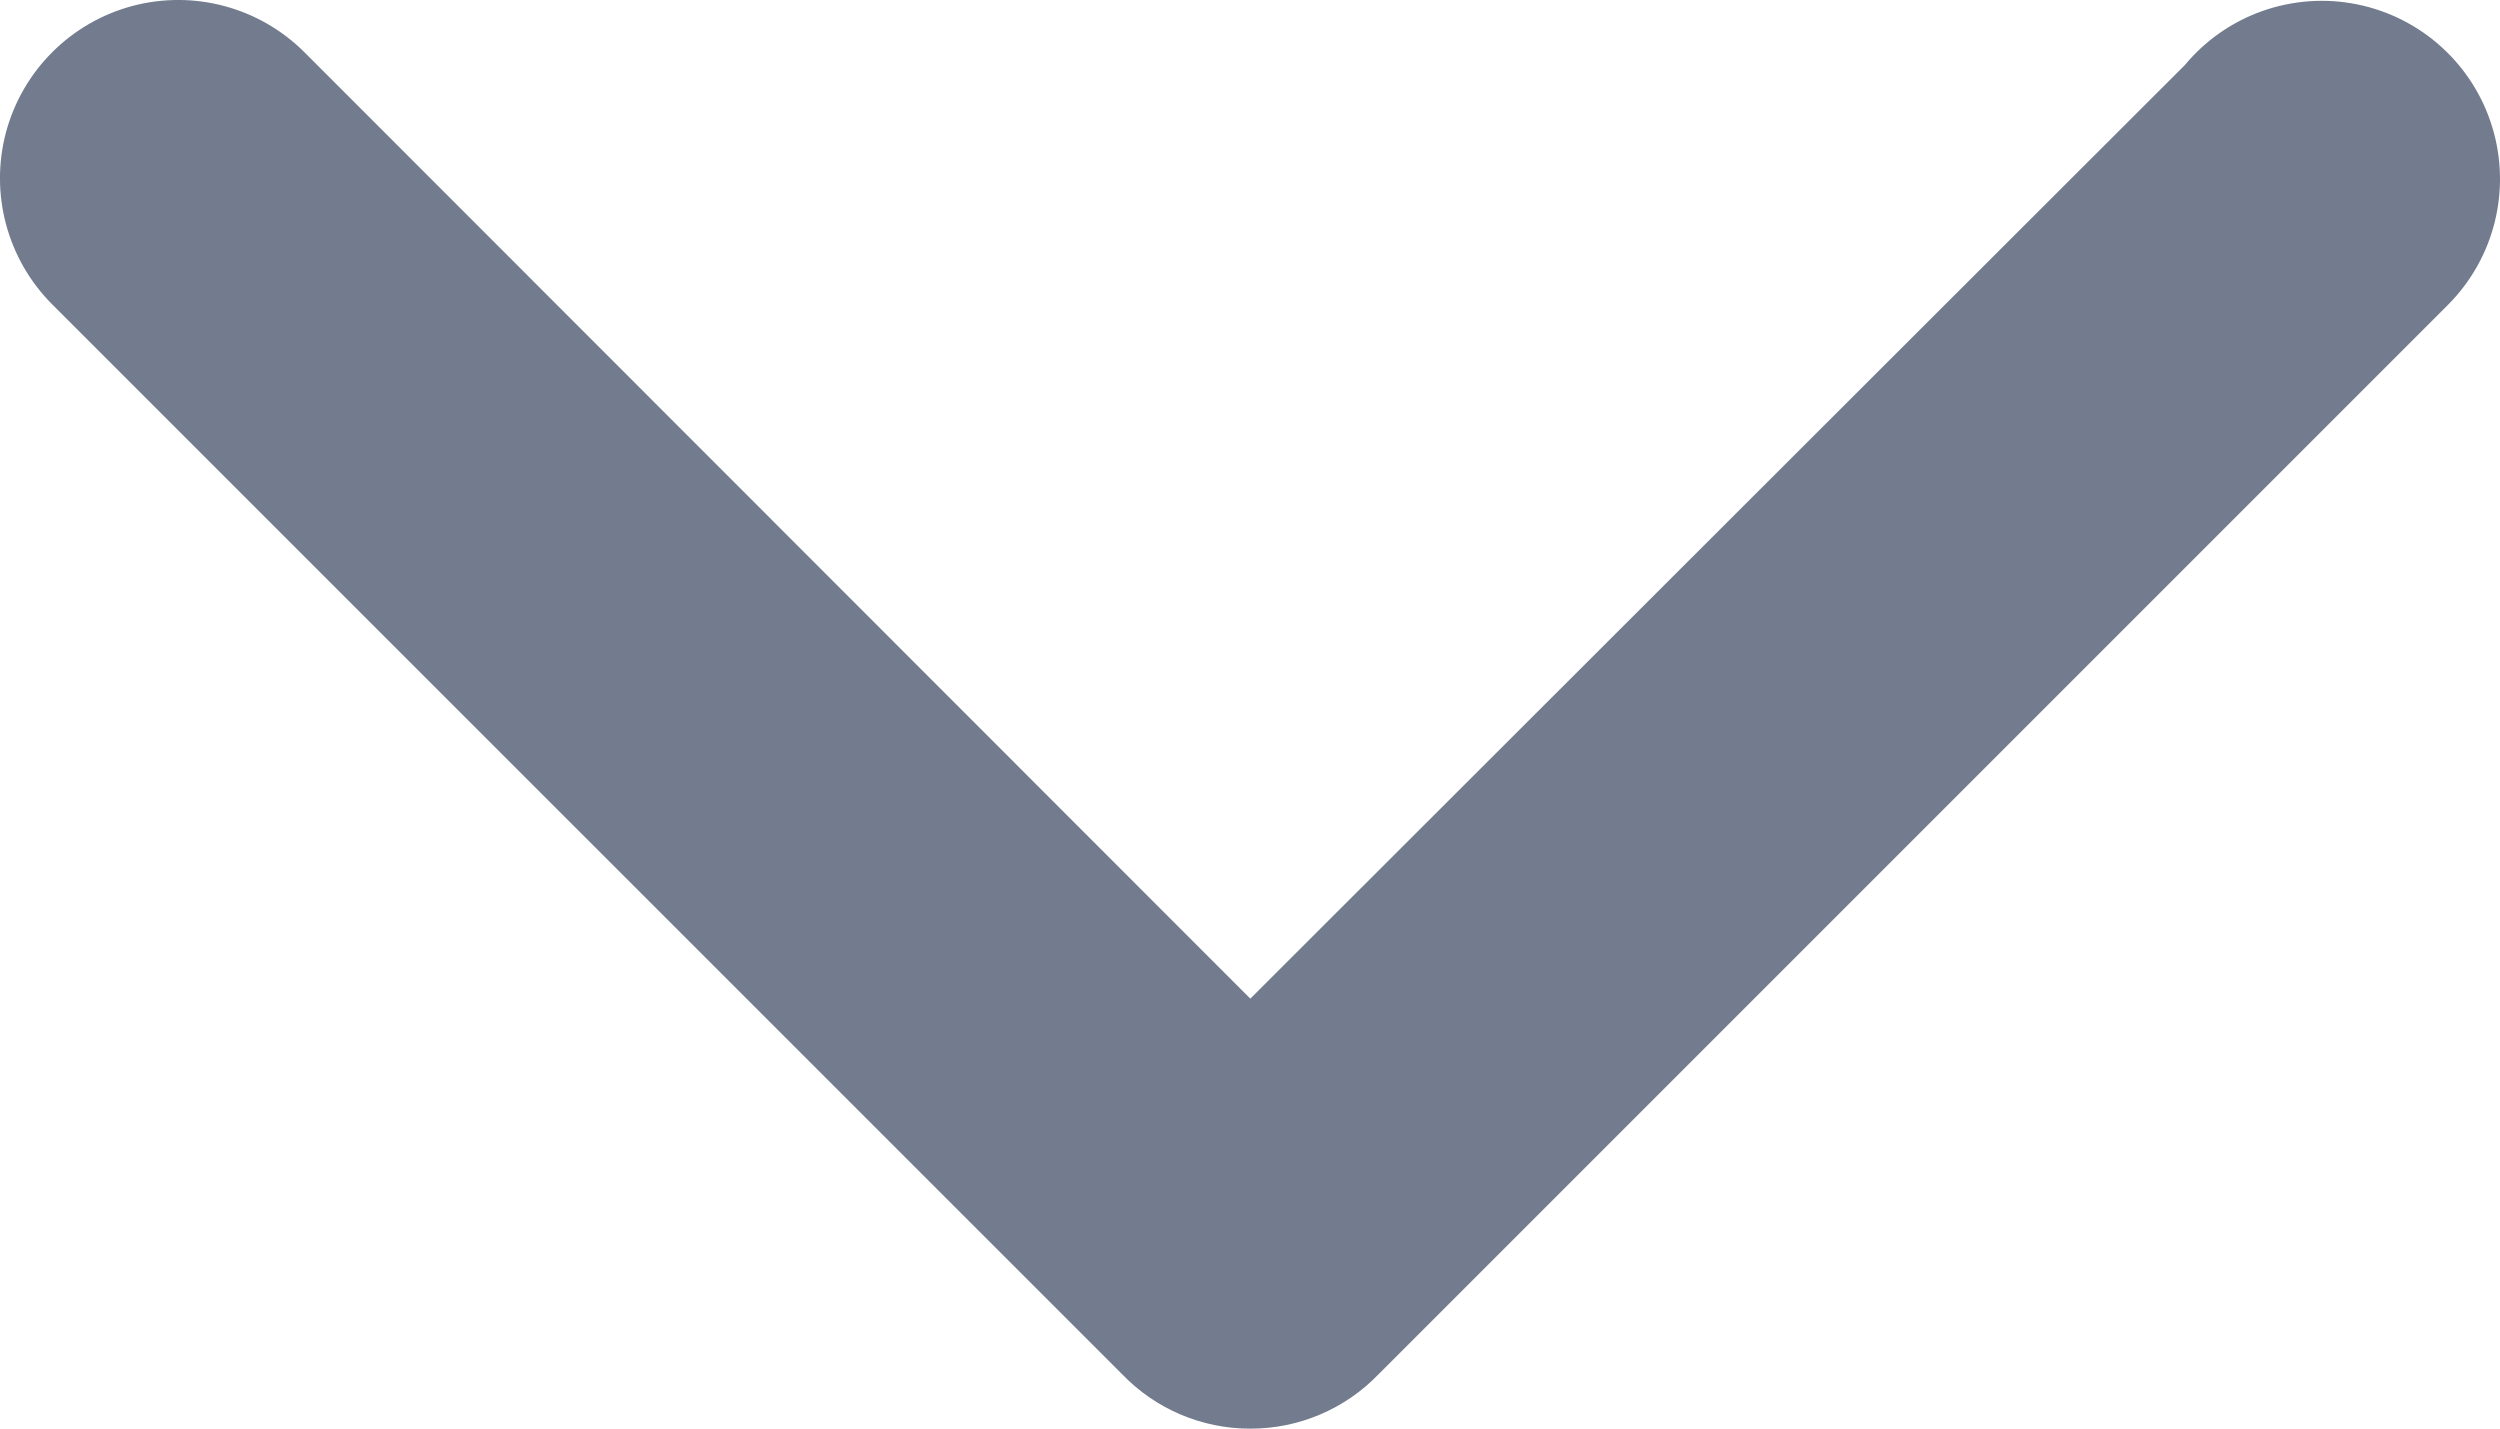
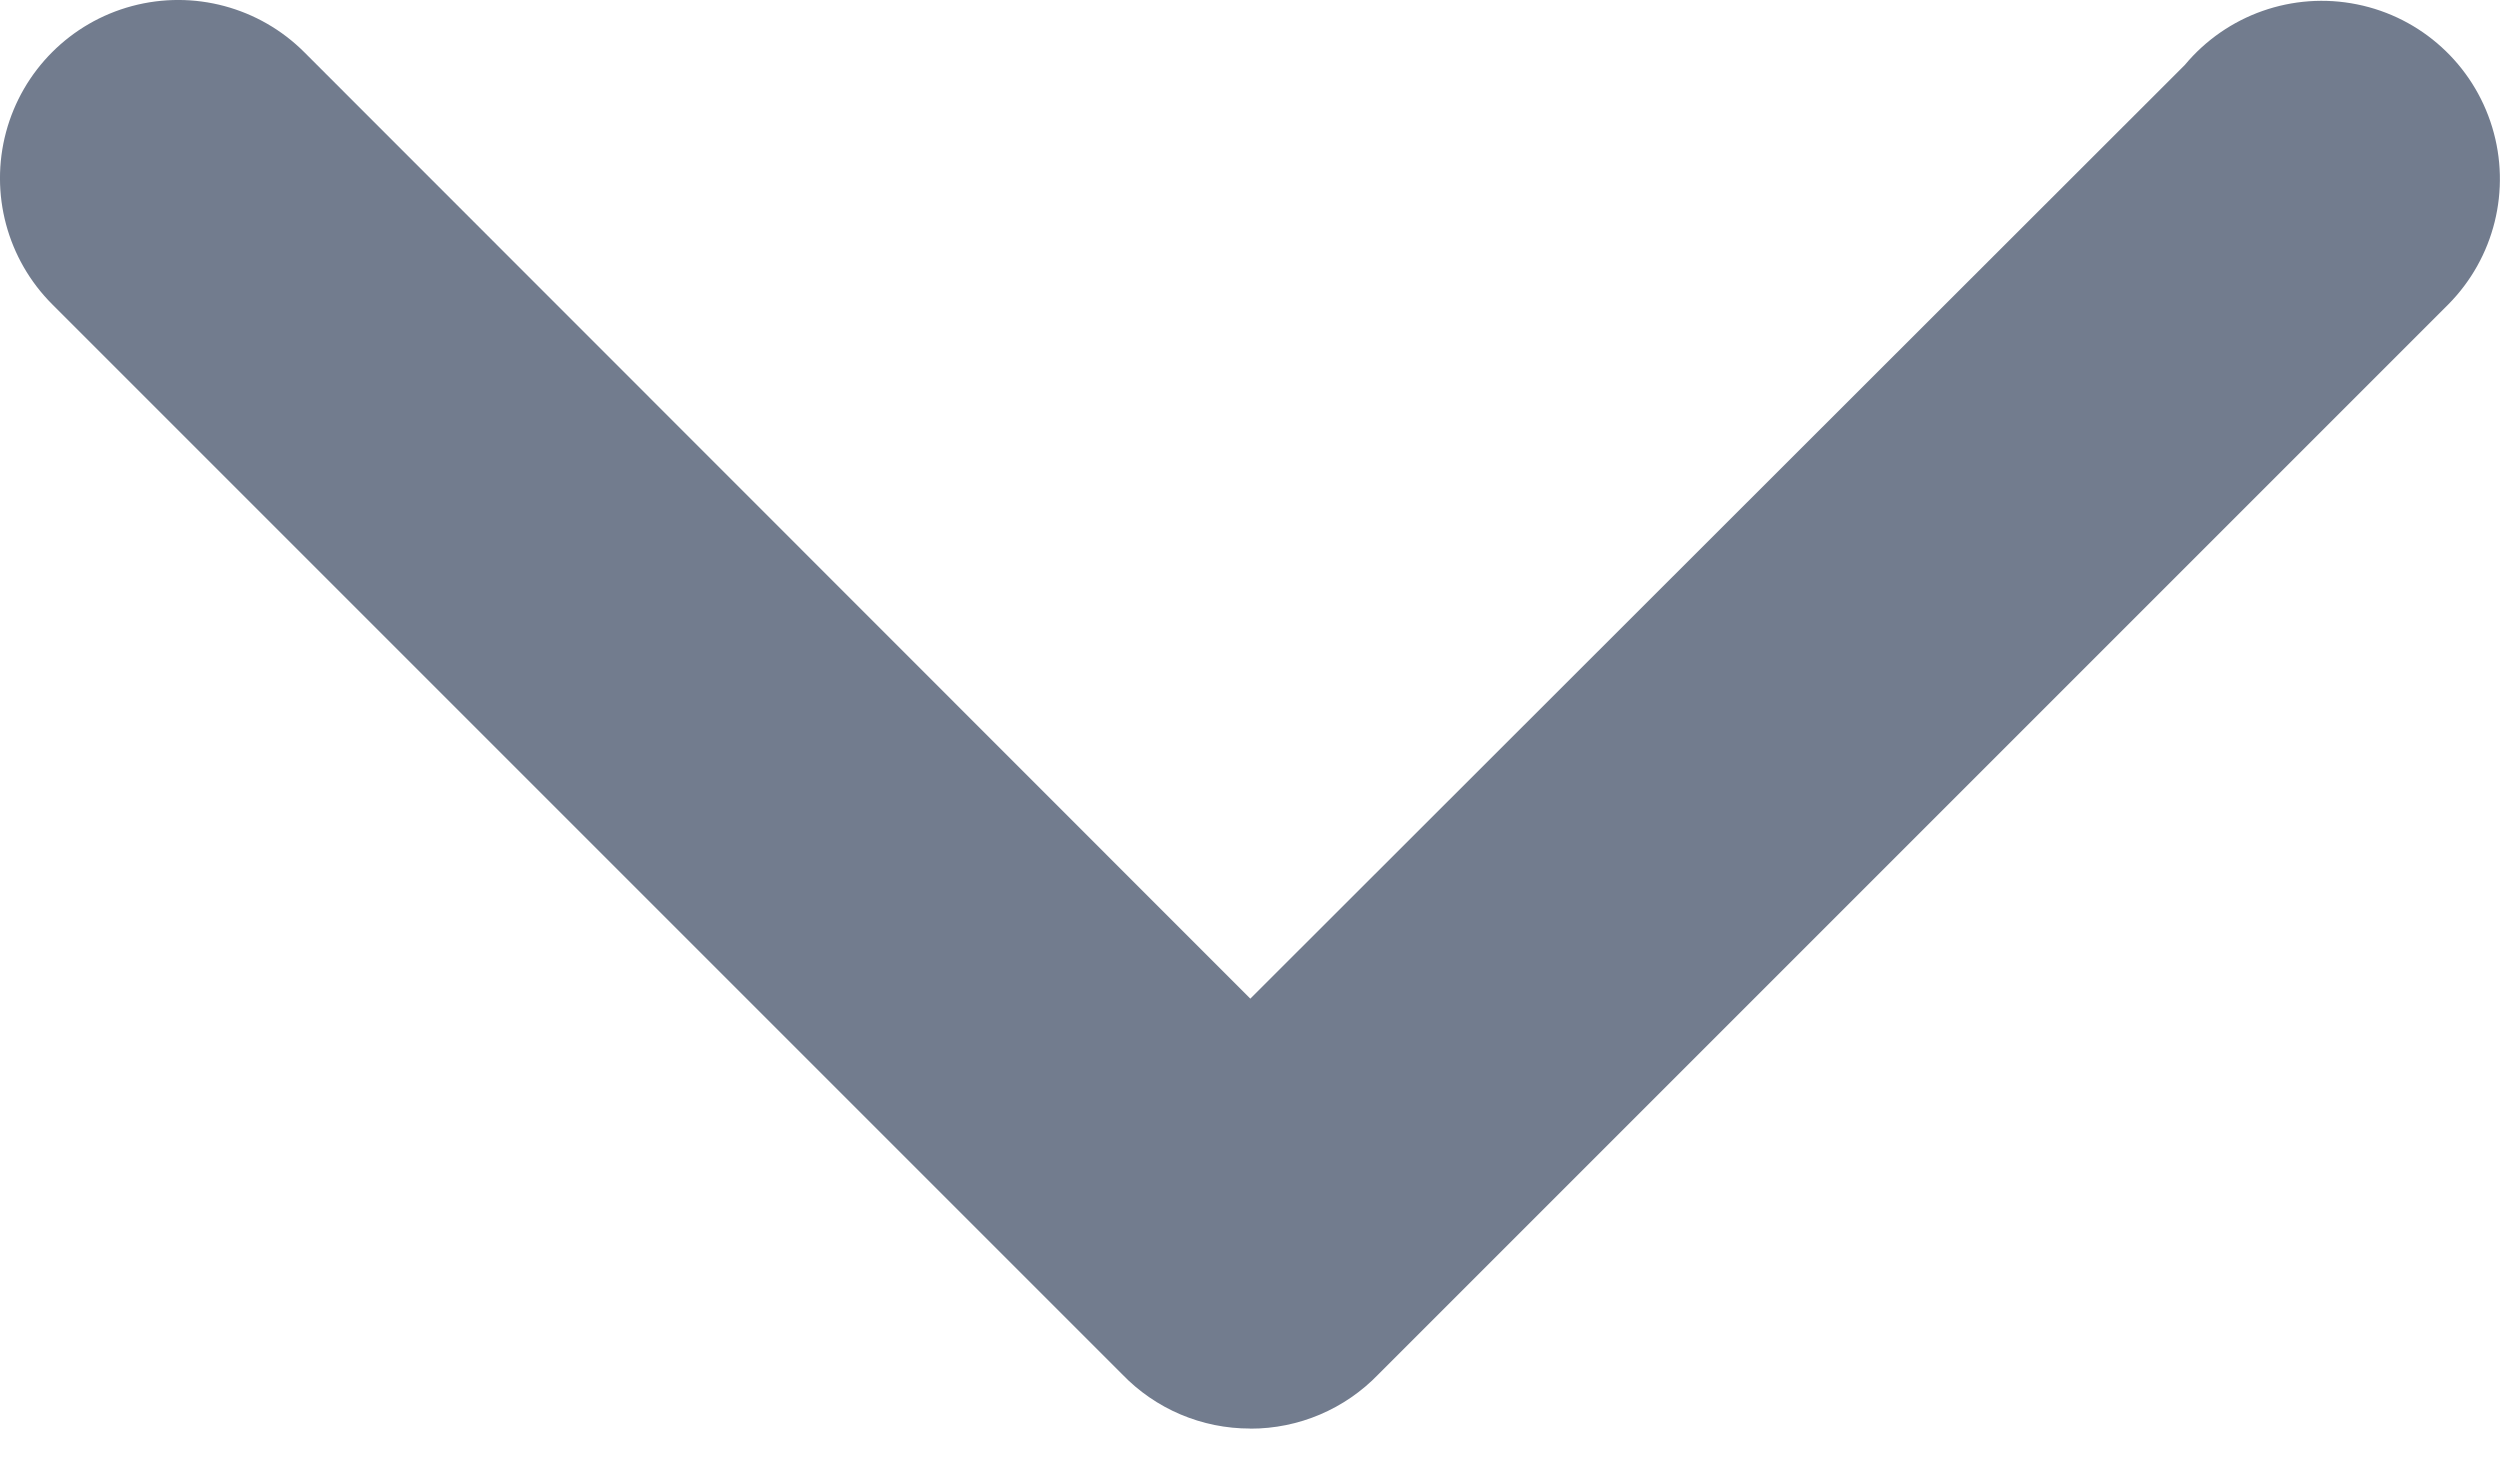
- <svg xmlns="http://www.w3.org/2000/svg" fill="none" version="1.1" width="24" height="13.715" viewBox="0 0 24 13.715">
-   <g transform="matrix(0,1,-1,0,24,-24)">
-     <g>
-       <g>
-         <g transform="matrix(1,-5.813818412323645e-23,-7.991655585676423e-24,1,0,1.3953164189576747e-21)">
-           <path d="M37.715,11.997C37.715,11.997,37.715,11.997,37.715,11.997C37.716,11.532,37.527,11.087,37.192,10.765C37.192,10.765,37.192,10.765,37.192,10.765C37.192,10.765,26.923,0.496,26.923,0.496C26.923,0.496,26.923,0.496,26.923,0.496C26.476,0.053,25.823,-0.109,25.221,0.074C24.619,0.257,24.167,0.755,24.042,1.371C23.917,1.988,24.141,2.623,24.624,3.025C24.624,3.025,33.587,11.997,33.587,11.997C33.587,11.997,24.501,21.078,24.501,21.078C24.501,21.078,24.501,21.078,24.501,21.078C24.069,21.511,23.9,22.141,24.058,22.732C24.217,23.322,24.678,23.783,25.268,23.942C25.859,24.1,26.489,23.931,26.922,23.499C26.922,23.499,26.922,23.499,26.922,23.499C26.922,23.499,37.191,13.229,37.191,13.229C37.191,13.229,37.191,13.229,37.191,13.229C37.527,12.907,37.716,12.462,37.715,11.997C37.715,11.997,37.715,11.997,37.715,11.997Z" fill="#727C8E" fill-opacity="1" />
-         </g>
-       </g>
-     </g>
-   </g>
+ <svg xmlns="http://www.w3.org/2000/svg" fill="none" height="14" viewBox="0 0 24 14" width="24">
+   <path d="m12.003 13.715c.465.001.909-.188 1.231-.523l10.269-10.269c.443-.447.605-1.1.422-1.702-.183-.602-.681-1.055-1.297-1.179-.616-.125-1.252.099-1.654.582l-8.971 8.963-9.082-9.086c-.432-.432-1.062-.601-1.653-.443-.591.158-1.052.62-1.21 1.21-.158.591.011 1.221.443 1.653l10.269 10.269c.322.336.767.525 1.233.524z" fill="#727c8e" />
</svg>
